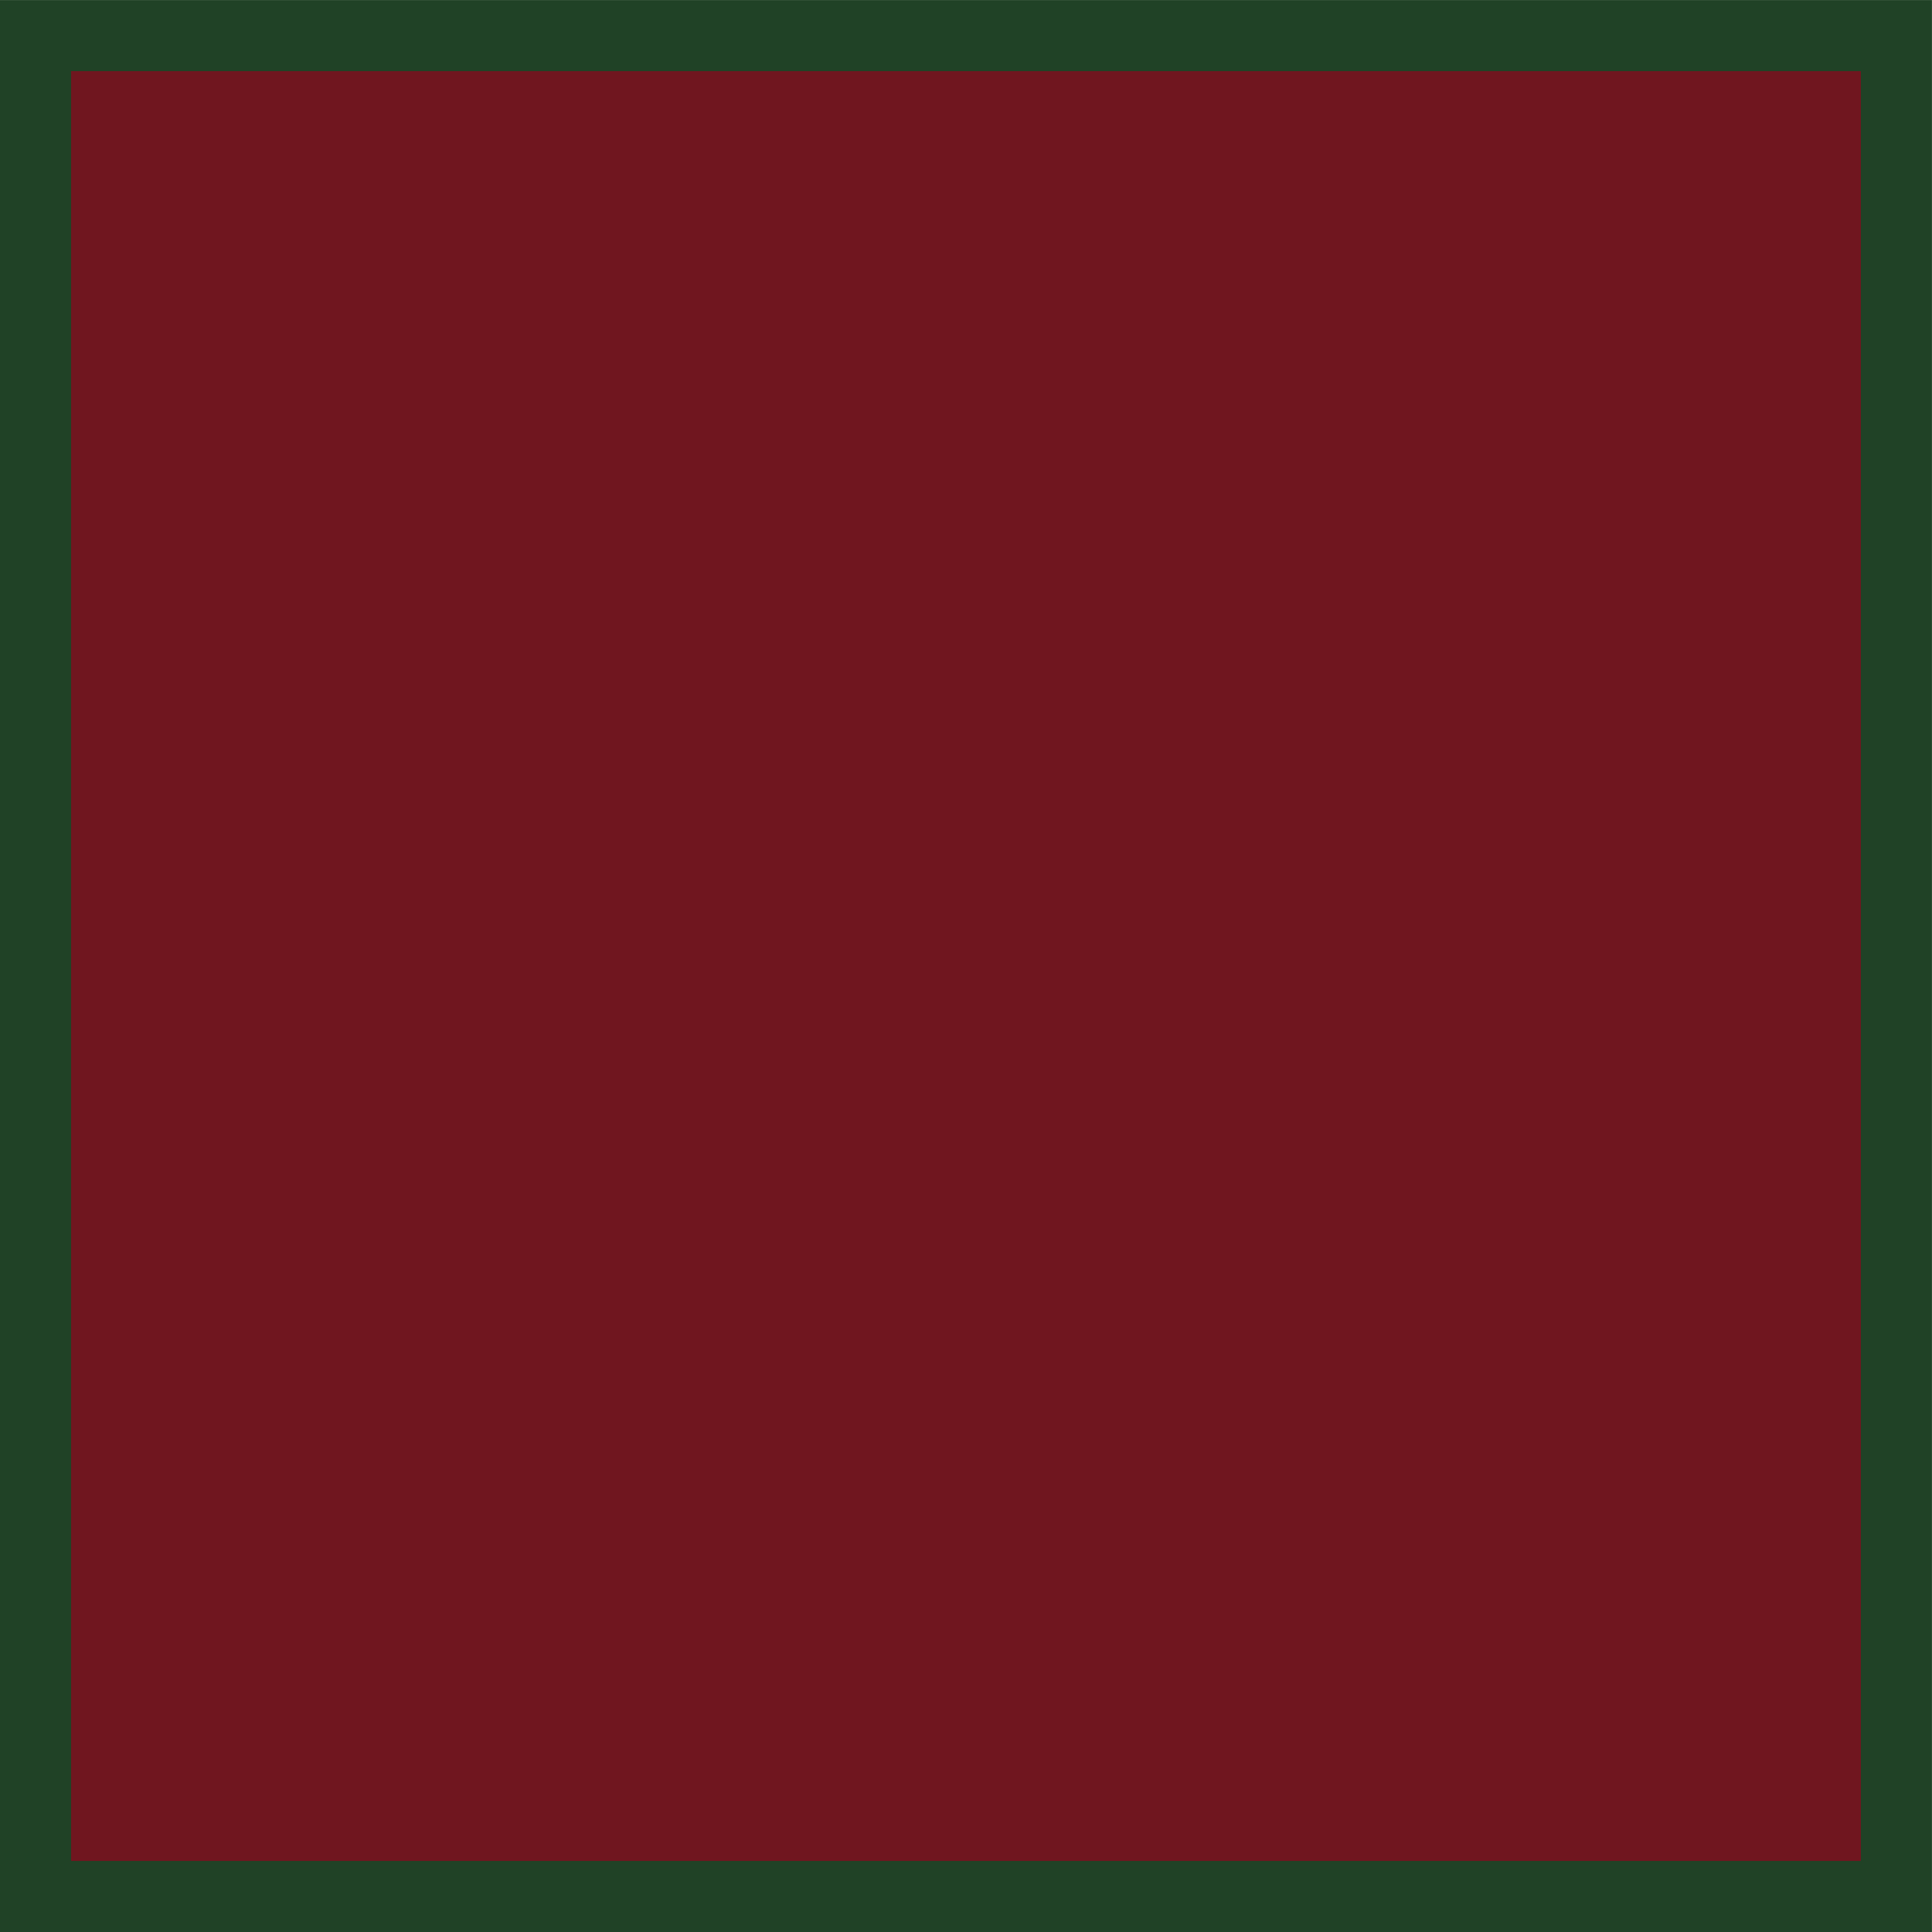
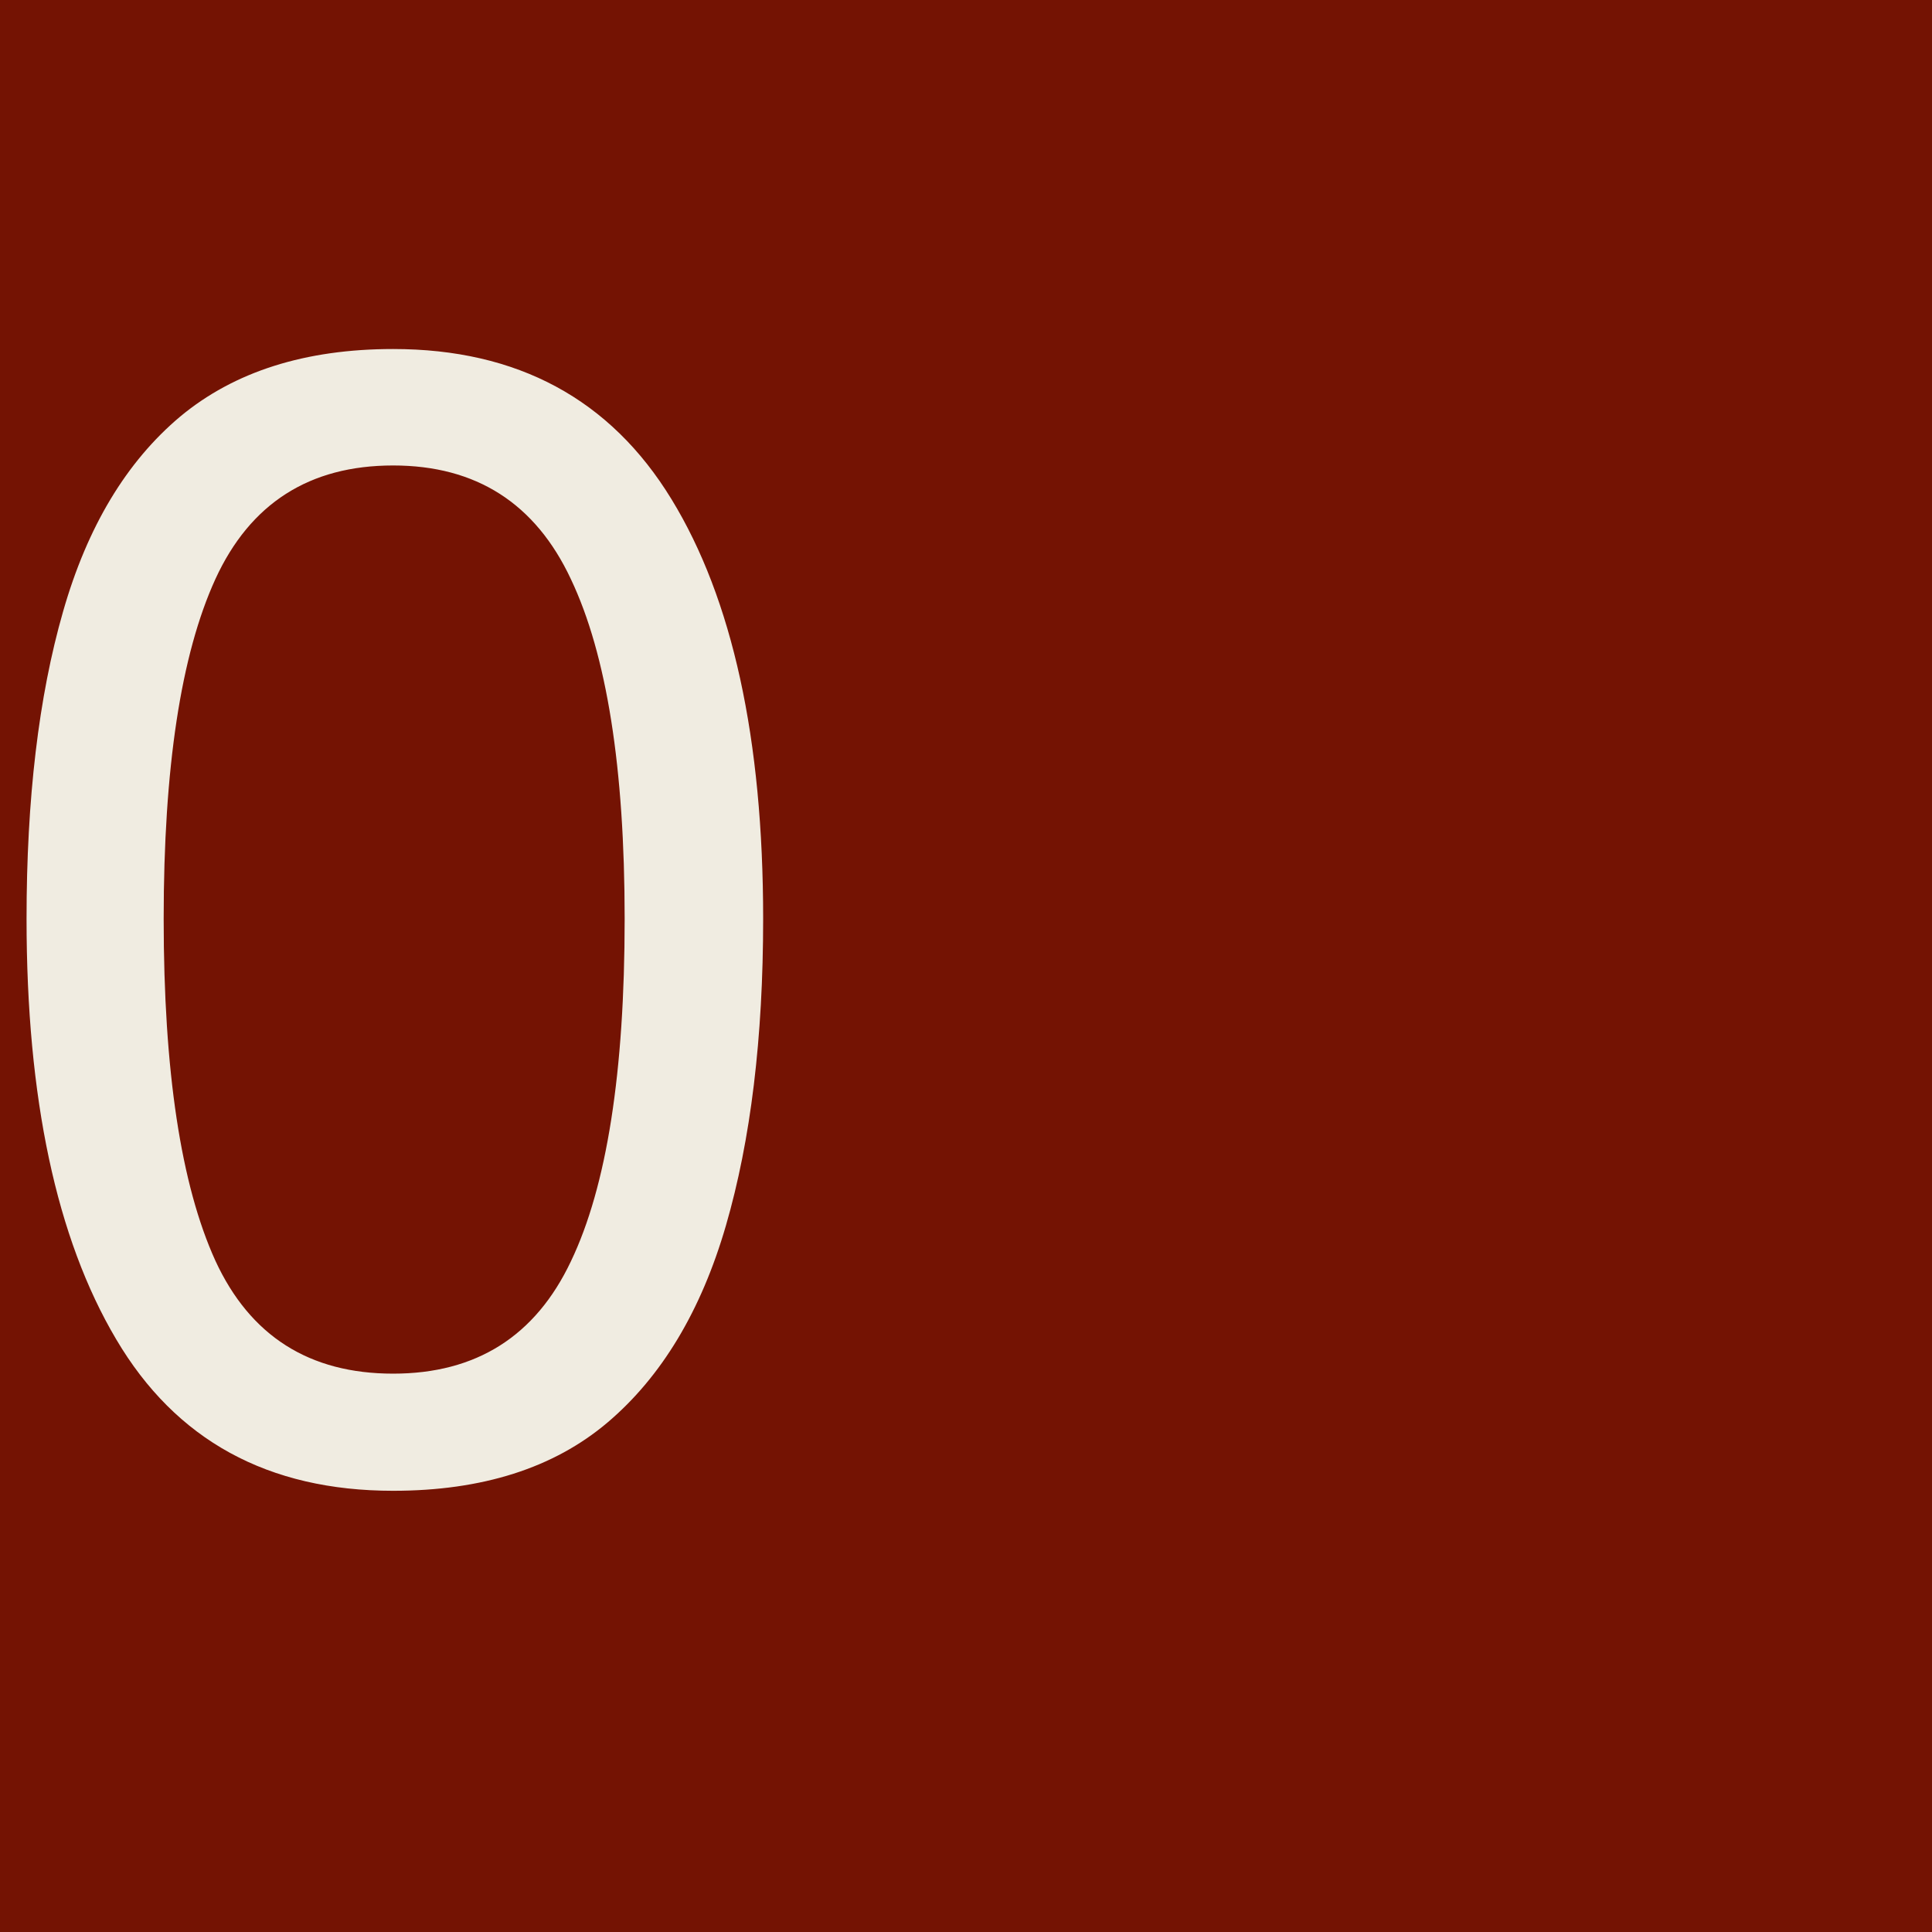
<svg xmlns="http://www.w3.org/2000/svg" width="38" height="38" viewBox="0 0 10.054 10.054" version="1.1" id="svg1">
  <defs id="defs1" />
-   <g id="layer1" transform="translate(-0.2841973,-0.2357631)">
-     <rect style="fill:#70161f;stroke:#204226;stroke-width:0.37;stroke-linecap:round;stroke-linejoin:miter;stroke-dasharray:none" id="rect1" width="9.684" height="9.684" x="0.469" y="0.421" />
+   <g id="g31" transform="matrix(0.2294923,0,0,0.2294923,-35.46004,-44.59586)">
+     <rect style="display:inline;fill:#741303;fill-opacity:1;stroke:#741303;stroke-width:2.527;stroke-linecap:round;stroke-linejoin:miter;stroke-dasharray:none;stroke-opacity:1" id="rect28" width="41.284" height="41.284" x="155.778" y="195.587" />
+     <text xml:space="preserve" style="font-style:normal;font-variant:normal;font-weight:normal;font-stretch:normal;font-size:35.22px;font-family:'Californian FB';-inkscape-font-specification:'Californian FB, Normal';font-variant-ligatures:normal;font-variant-caps:normal;font-variant-numeric:normal;font-variant-east-asian:normal;text-align:center;letter-spacing:-0.012px;word-spacing:-0.108px;writing-mode:lr-tb;direction:ltr;text-anchor:middle;fill:#f0ece1;stroke:none;stroke-width:1.67;stroke-linecap:round" x="176.283" y="227.769" id="text71">
+       <tspan id="tspan71" style="font-style:normal;font-variant:normal;font-weight:normal;font-stretch:normal;font-size:35.22px;font-family:'Californian FB';-inkscape-font-specification:'Californian FB, Normal';font-variant-ligatures:normal;font-variant-caps:normal;font-variant-numeric:normal;font-variant-east-asian:normal;fill:#f0ece1;stroke:none;stroke-width:1.67" x="176.277" y="227.769">20</tspan>
+     </text>
  </g>
</svg>
